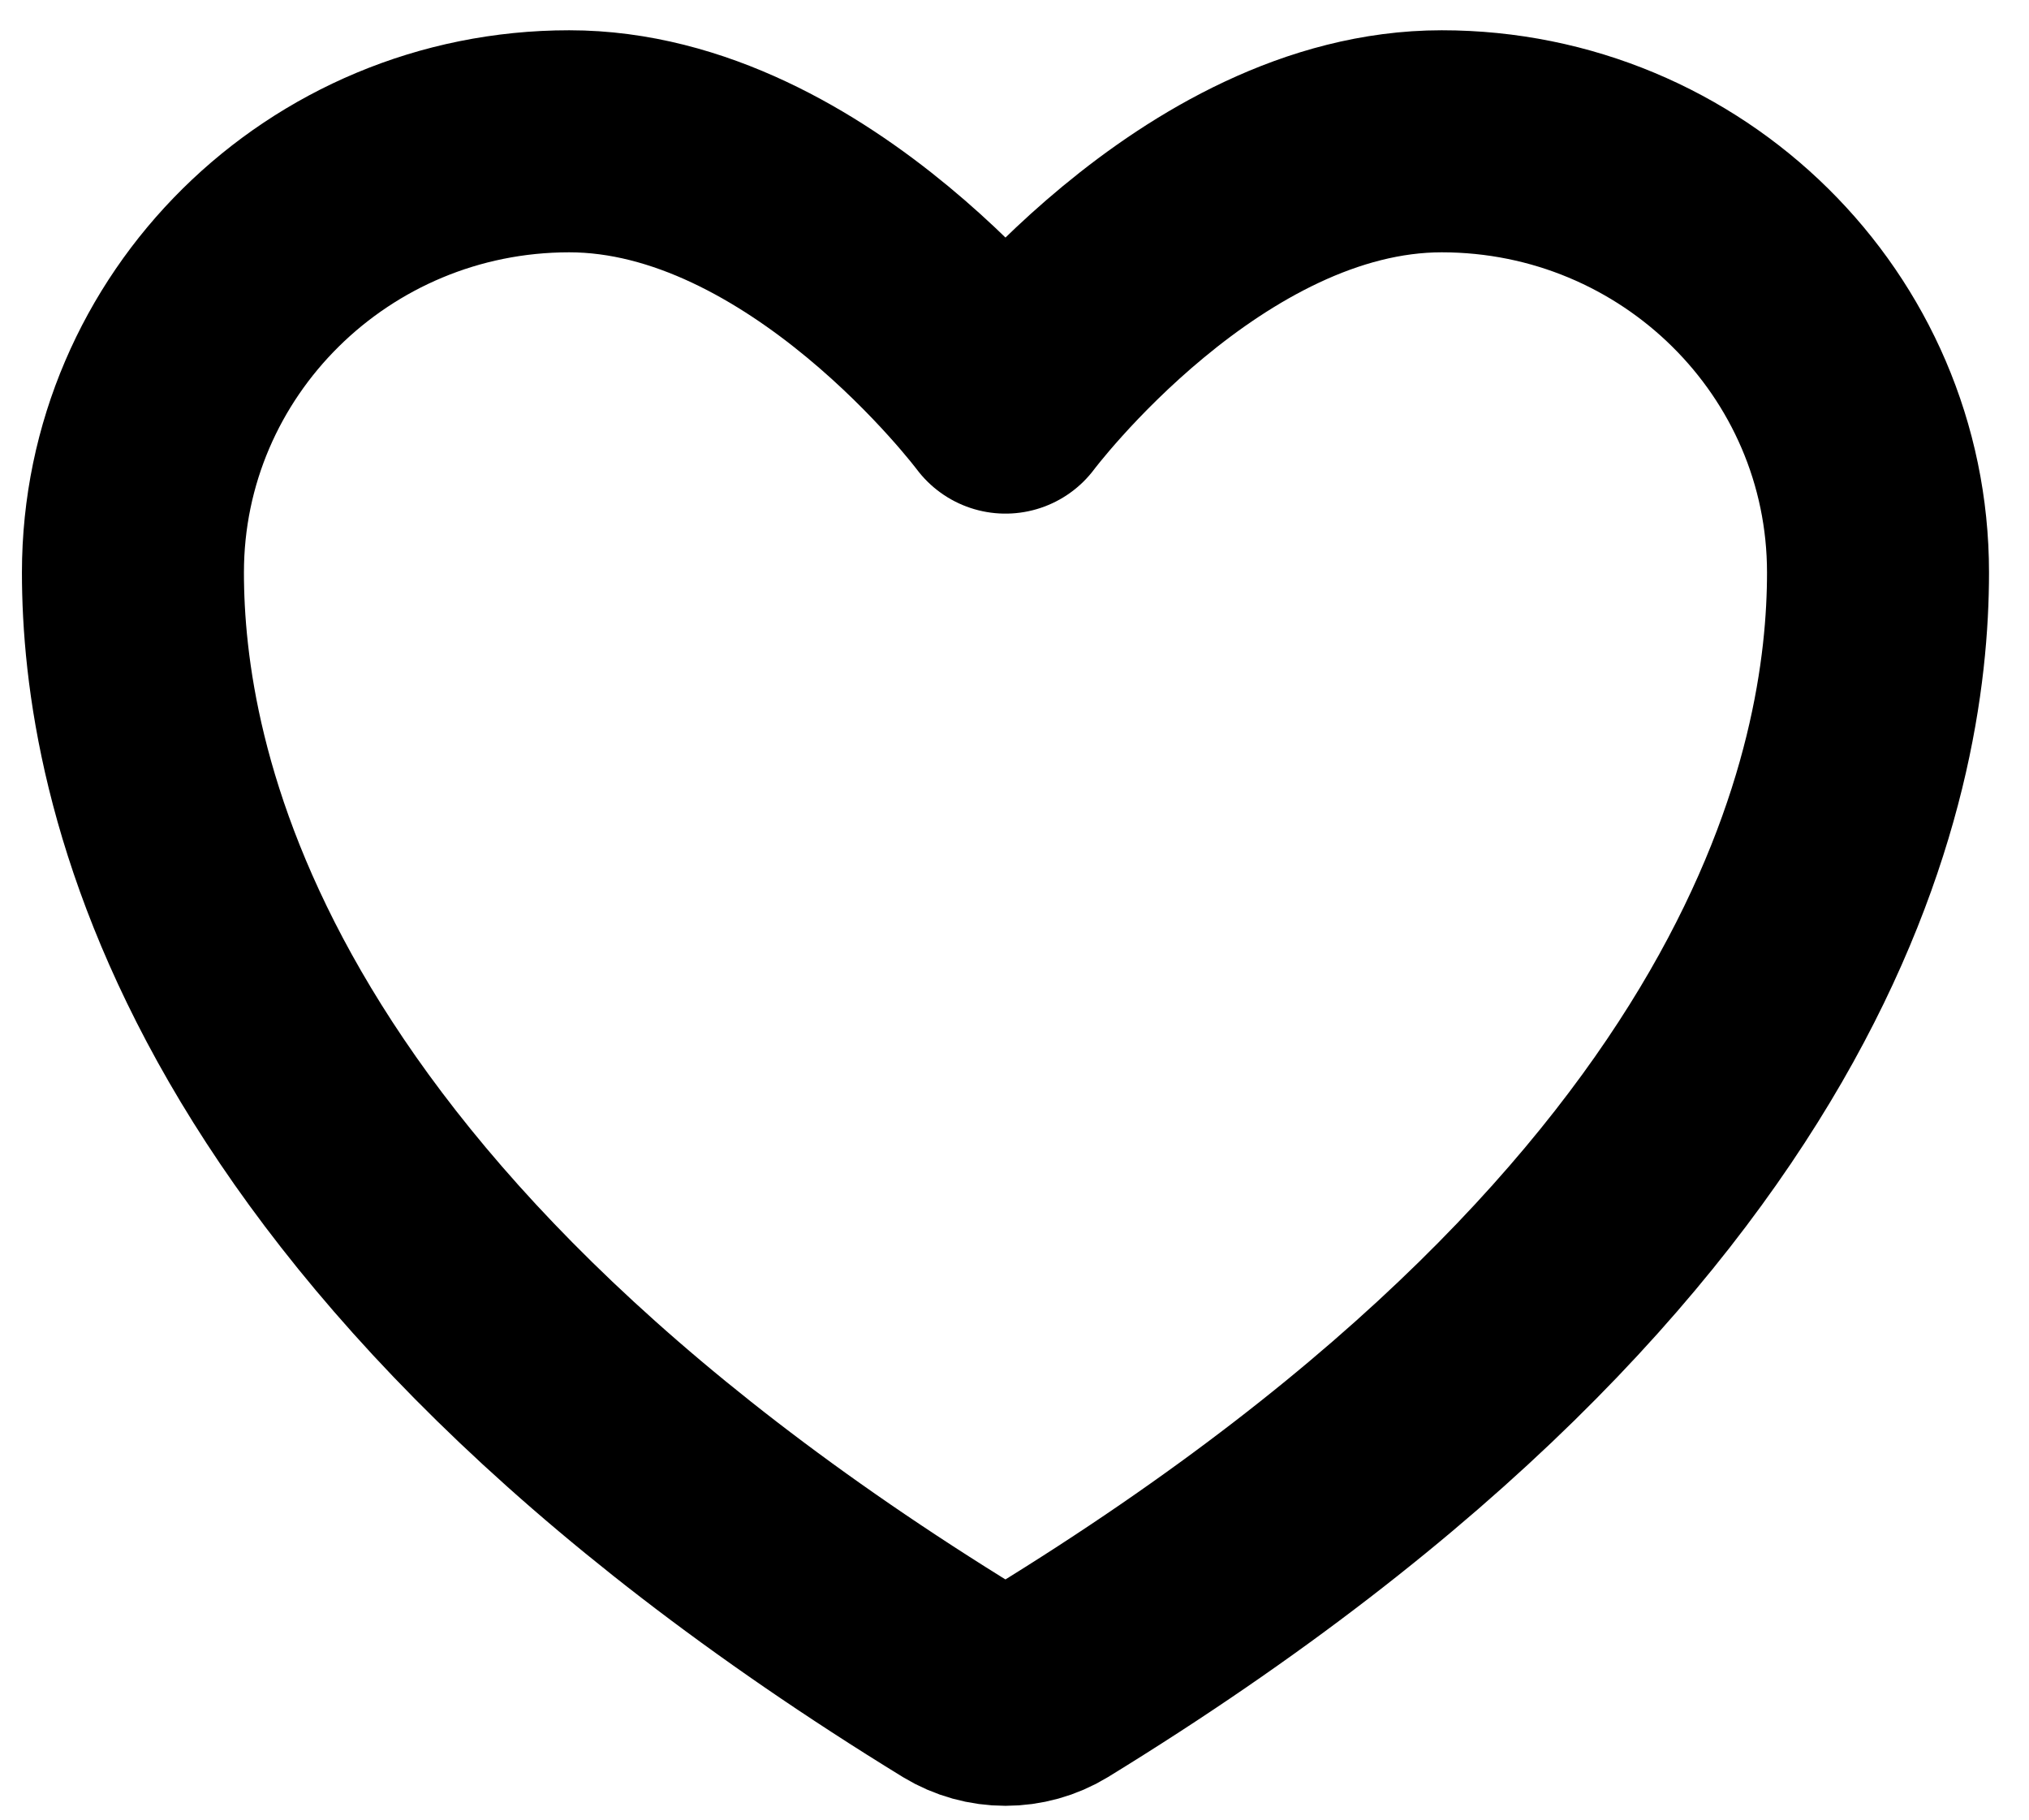
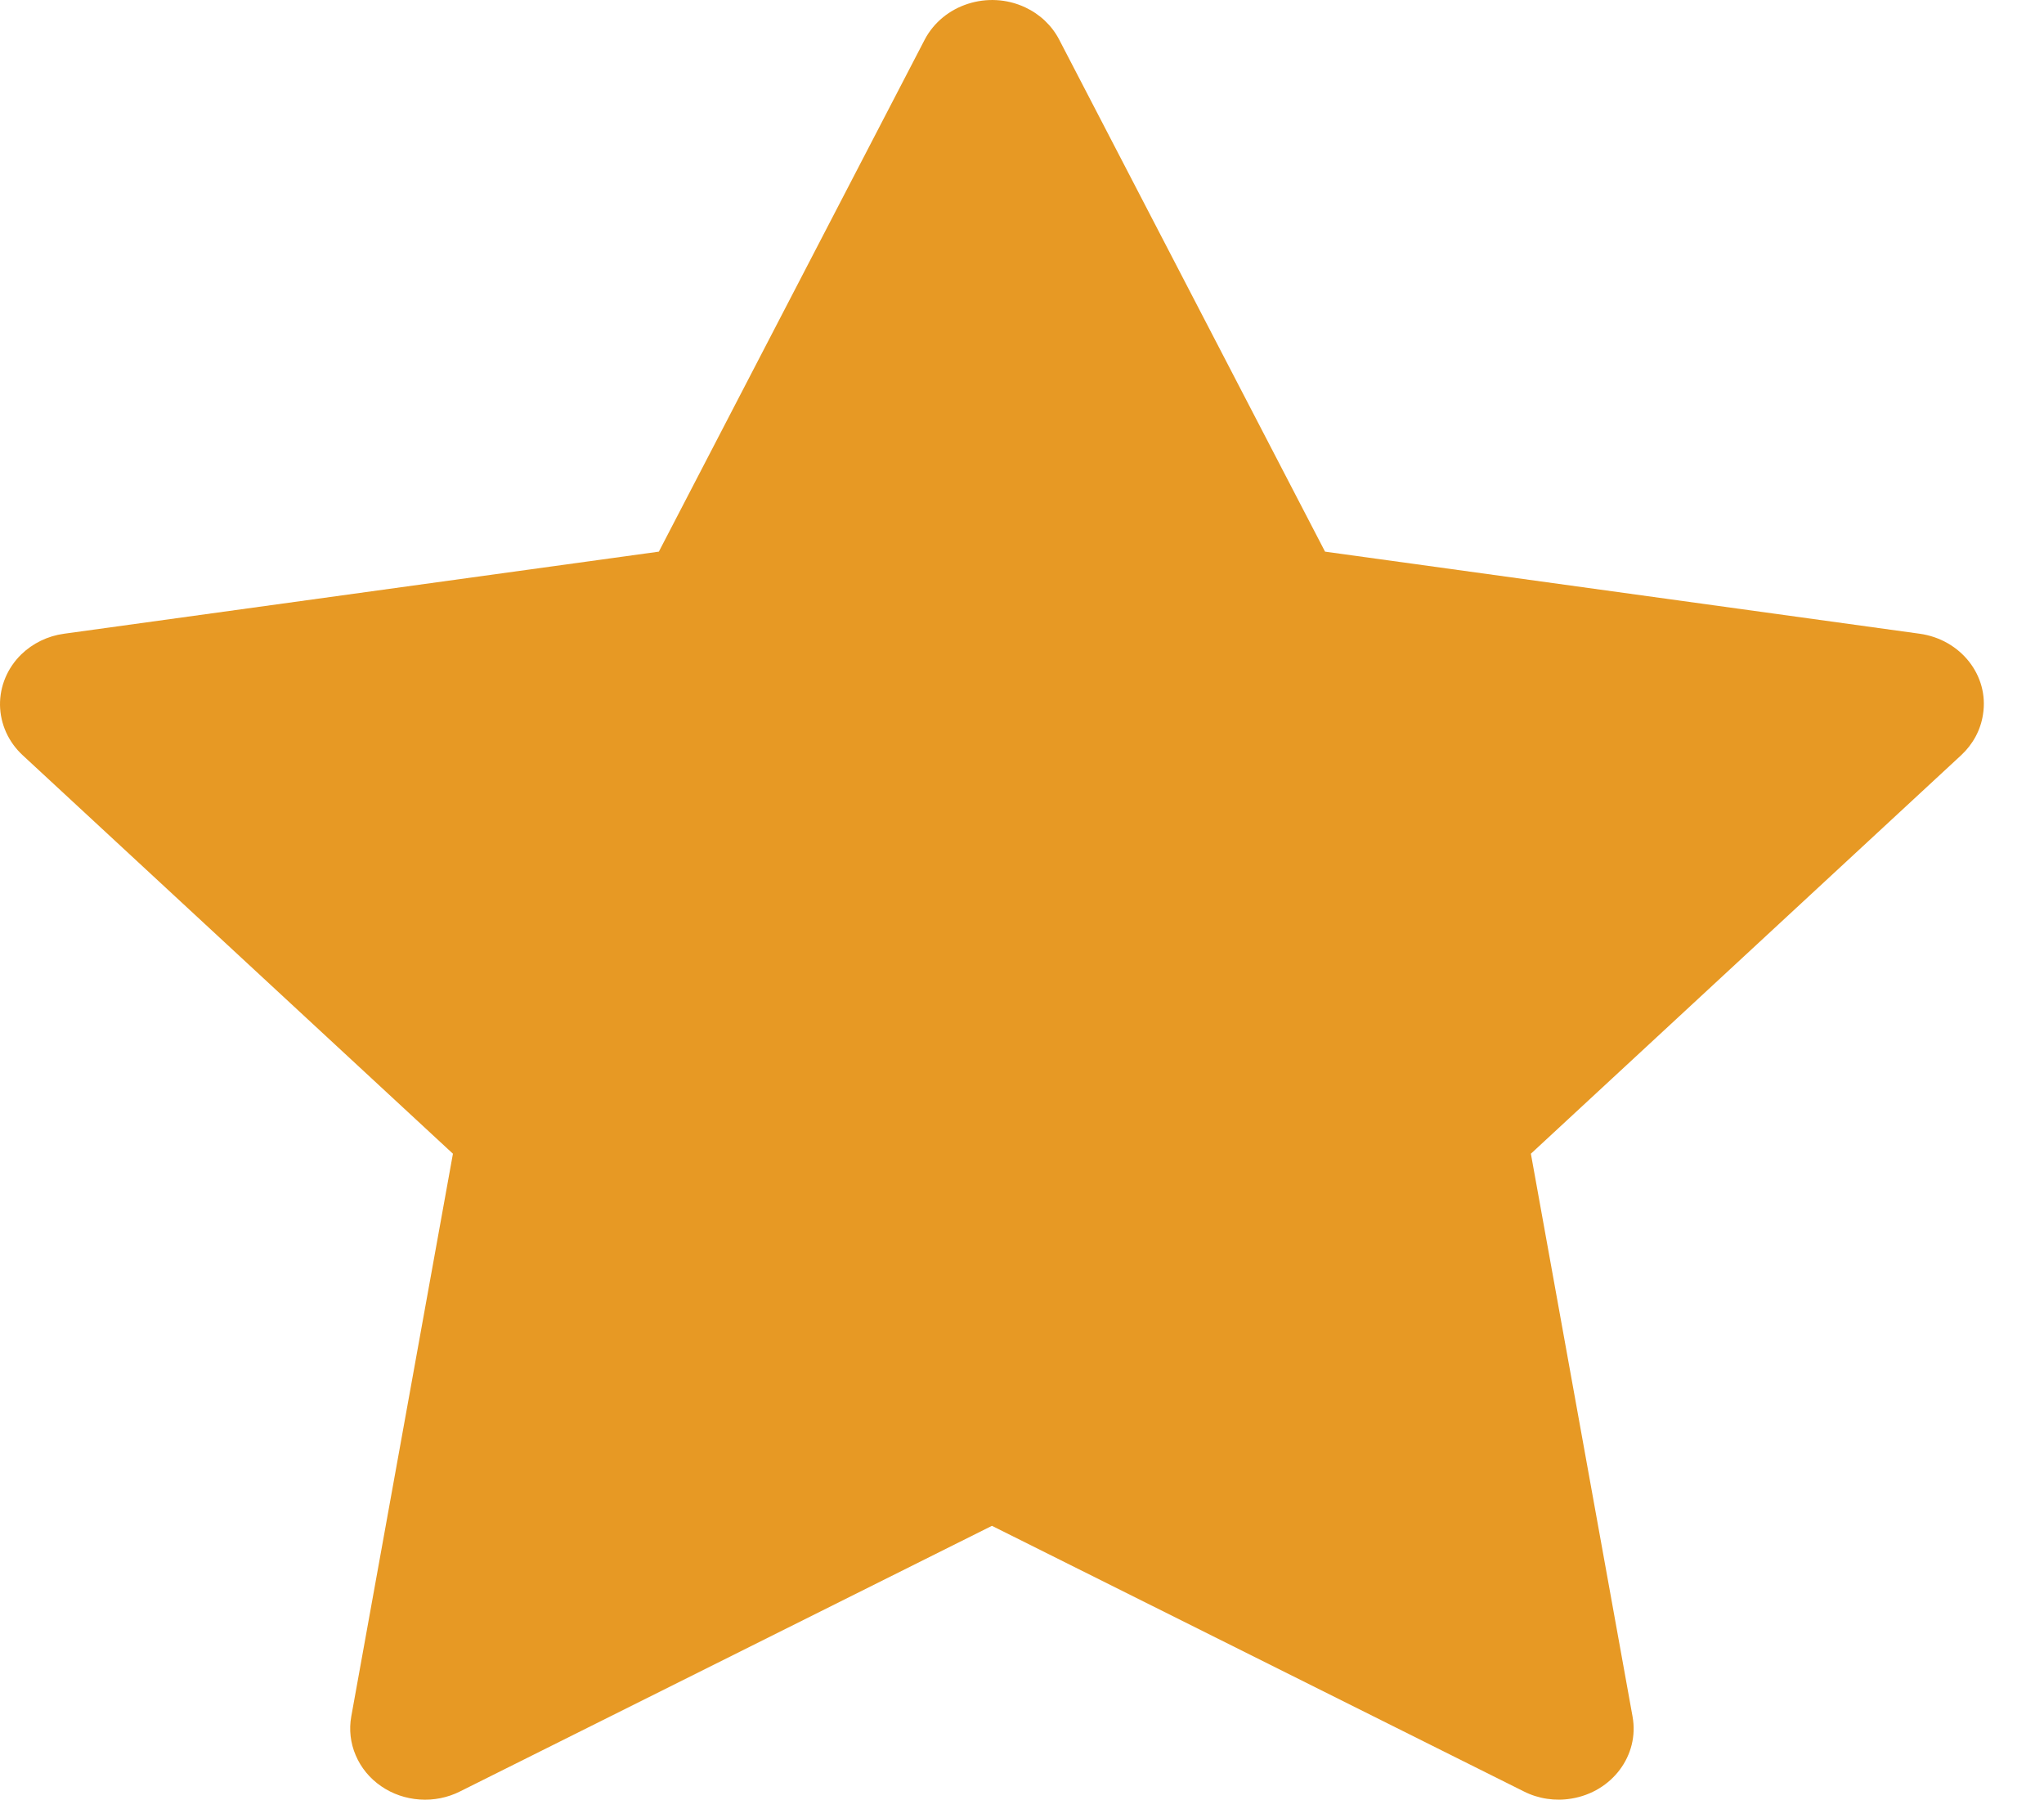
- <svg xmlns="http://www.w3.org/2000/svg" width="29" height="26" viewBox="0 0 29 26" fill="none">
-   <path d="M8.136 2.019C4.693 2.019 1.9 4.778 1.9 8.181C1.9 10.928 2.992 17.449 13.732 24.04C13.925 24.157 14.146 24.218 14.371 24.218C14.596 24.218 14.817 24.157 15.009 24.04C25.75 17.449 26.842 10.928 26.842 8.181C26.842 4.778 24.049 2.019 20.606 2.019C17.163 2.019 14.371 5.753 14.371 5.753C14.371 5.753 11.579 2.019 8.136 2.019Z" stroke="black" stroke-width="3.173" stroke-linecap="round" stroke-linejoin="round" />
+ <svg xmlns="http://www.w3.org/2000/svg" width="27" height="24" viewBox="0 0 27 24" fill="none">
+   <path d="M25.358 8.369L17.503 7.285L13.991 0.523C13.895 0.338 13.737 0.188 13.542 0.097C13.053 -0.132 12.459 0.059 12.215 0.523L8.703 7.285L0.847 8.369C0.631 8.398 0.433 8.495 0.281 8.642C0.098 8.821 -0.003 9.062 8.70861e-05 9.311C0.004 9.561 0.111 9.799 0.299 9.973L5.983 15.236L4.64 22.668C4.609 22.841 4.629 23.019 4.699 23.181C4.768 23.344 4.884 23.485 5.034 23.588C5.183 23.691 5.36 23.752 5.544 23.764C5.729 23.777 5.913 23.74 6.076 23.658L13.103 20.15L20.13 23.658C20.321 23.755 20.544 23.788 20.758 23.752C21.296 23.664 21.658 23.179 21.565 22.668L20.222 15.236L25.906 9.973C26.061 9.829 26.163 9.641 26.194 9.436C26.277 8.921 25.9 8.445 25.358 8.369Z" fill="#E79924" />
</svg>
